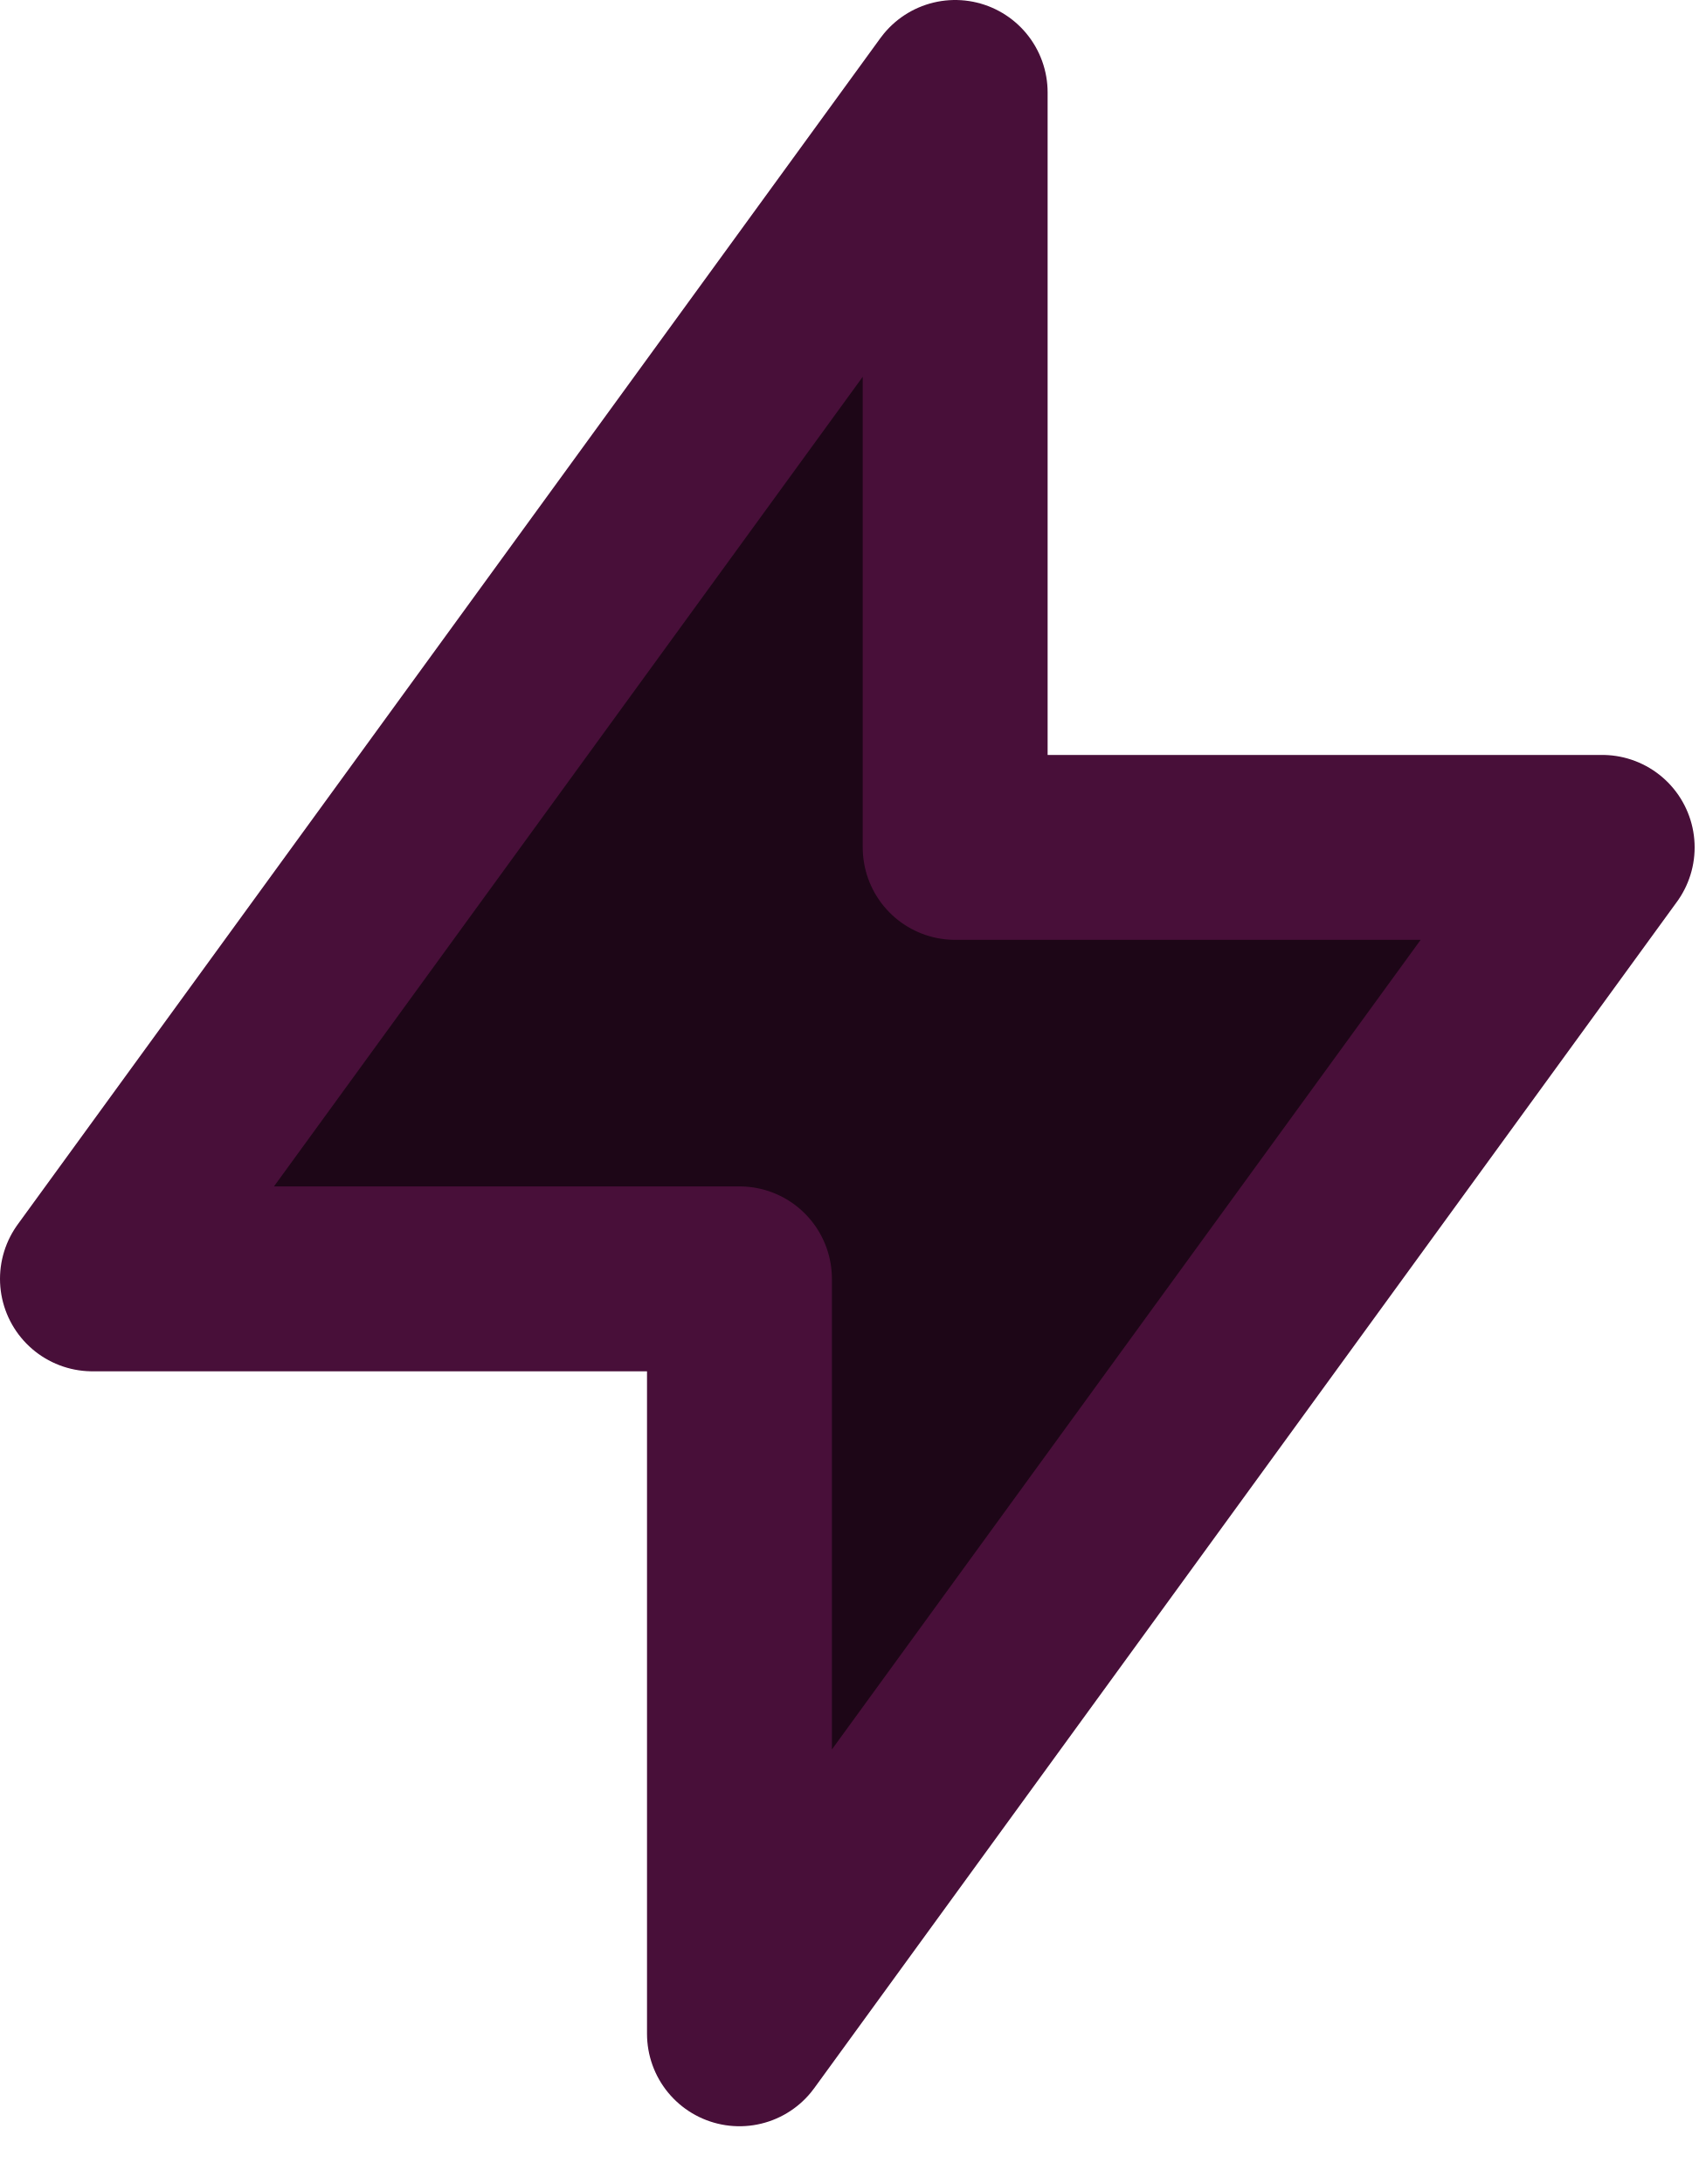
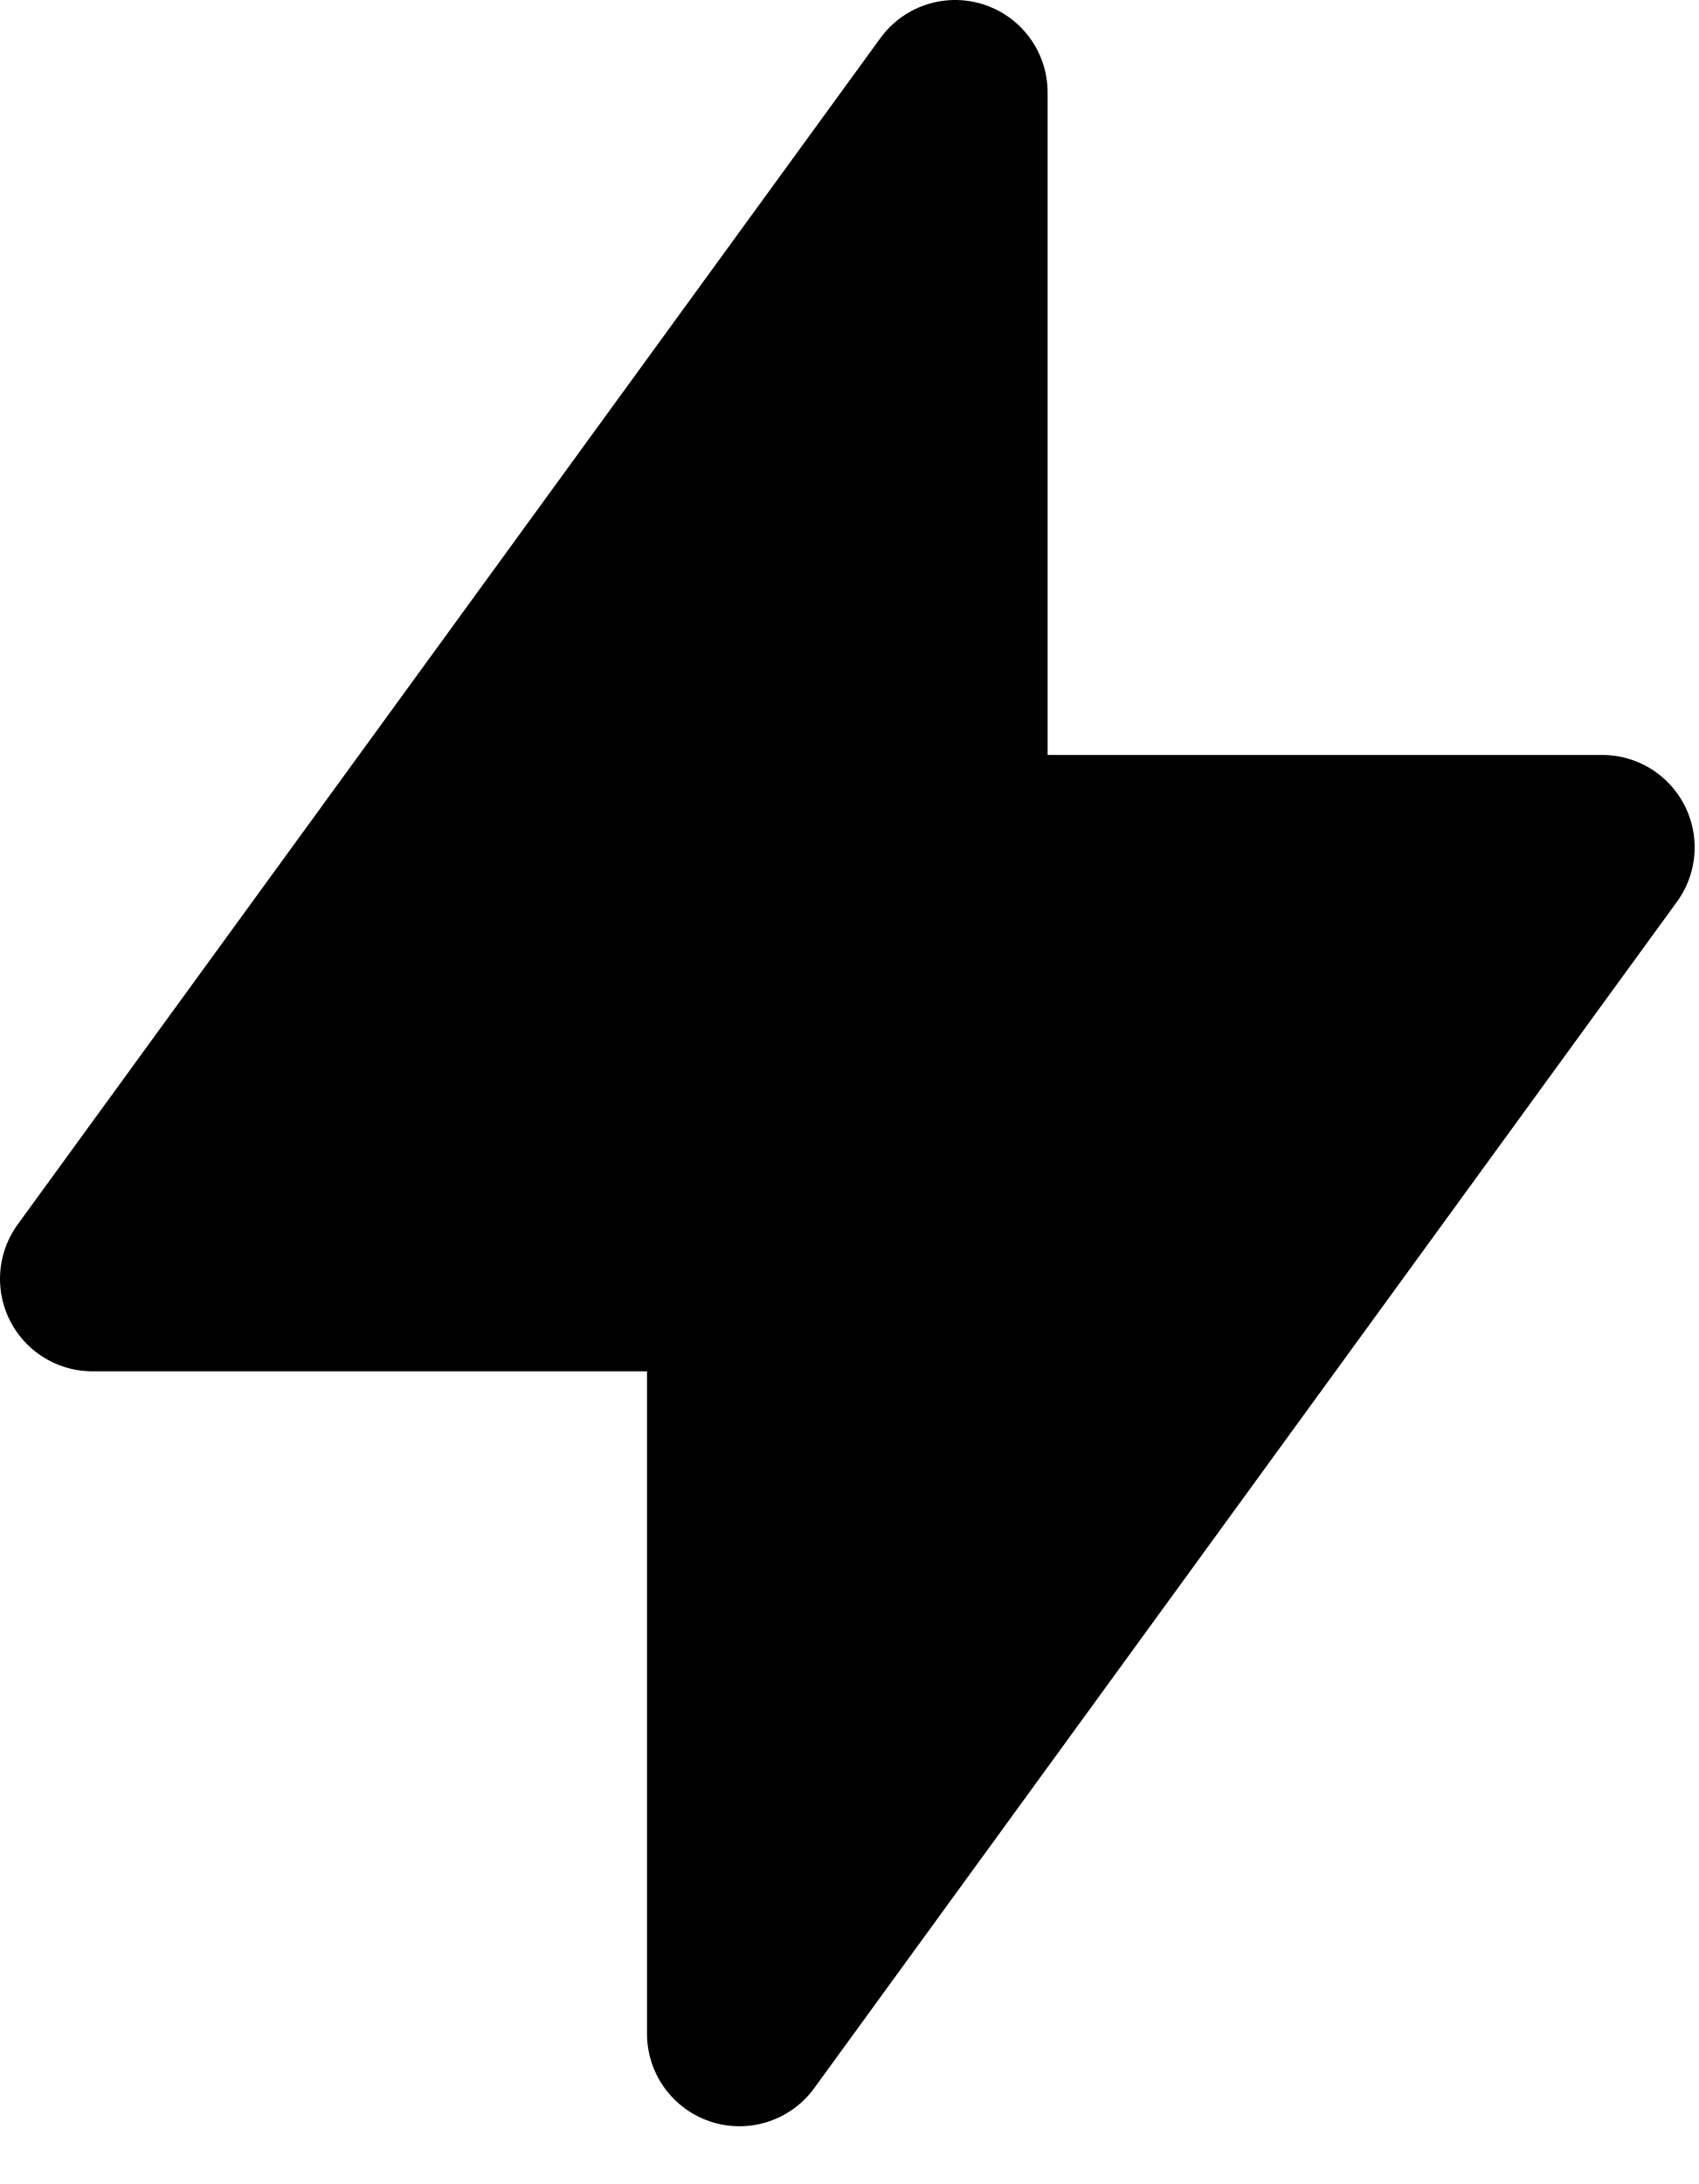
<svg xmlns="http://www.w3.org/2000/svg" width="14" height="18" viewBox="0 0 14 18" fill="none">
-   <path d="M7.873 0.762V6.984H13.206L6.095 16.762V10.54H0.762L7.873 0.762Z" fill="#1D0617" stroke="#480F39" stroke-width="1.524" stroke-linecap="round" stroke-linejoin="round" />
+   <path d="M7.873 0.762V6.984H13.206L6.095 16.762V10.54H0.762L7.873 0.762Z" fill="currentColor" stroke="currentColor" stroke-width="1.524" stroke-linecap="round" stroke-linejoin="round" />
</svg>
